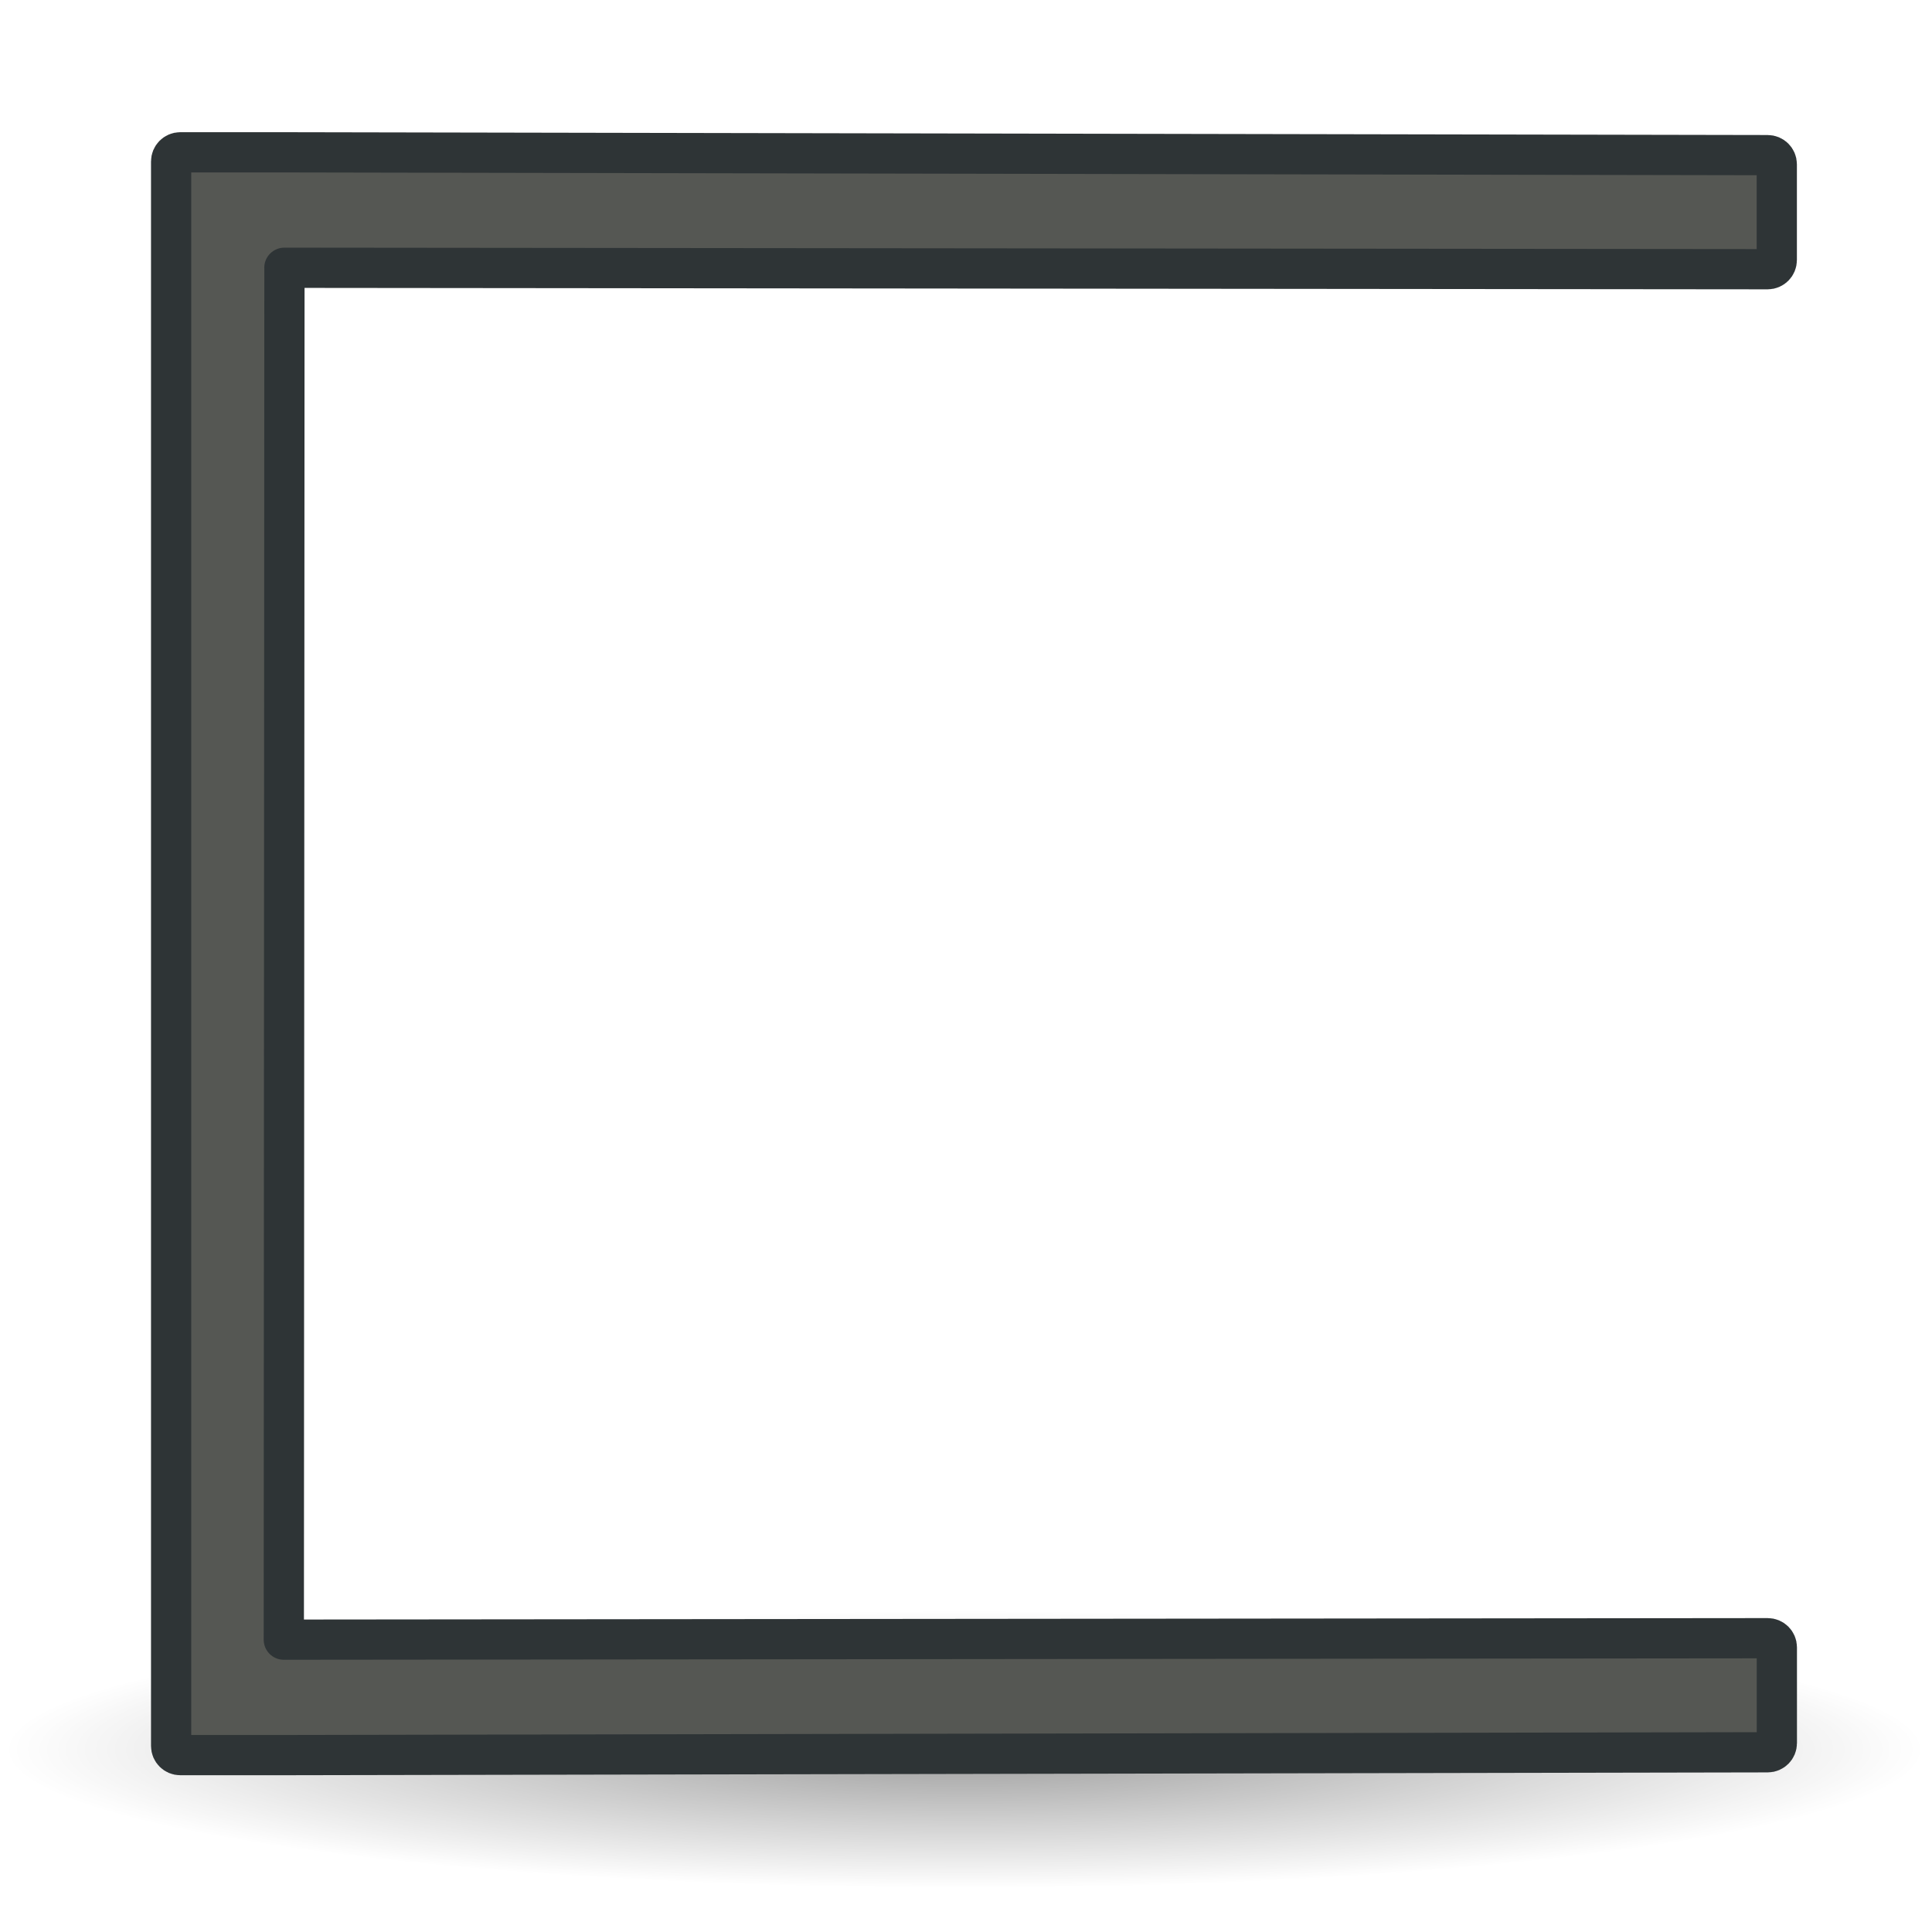
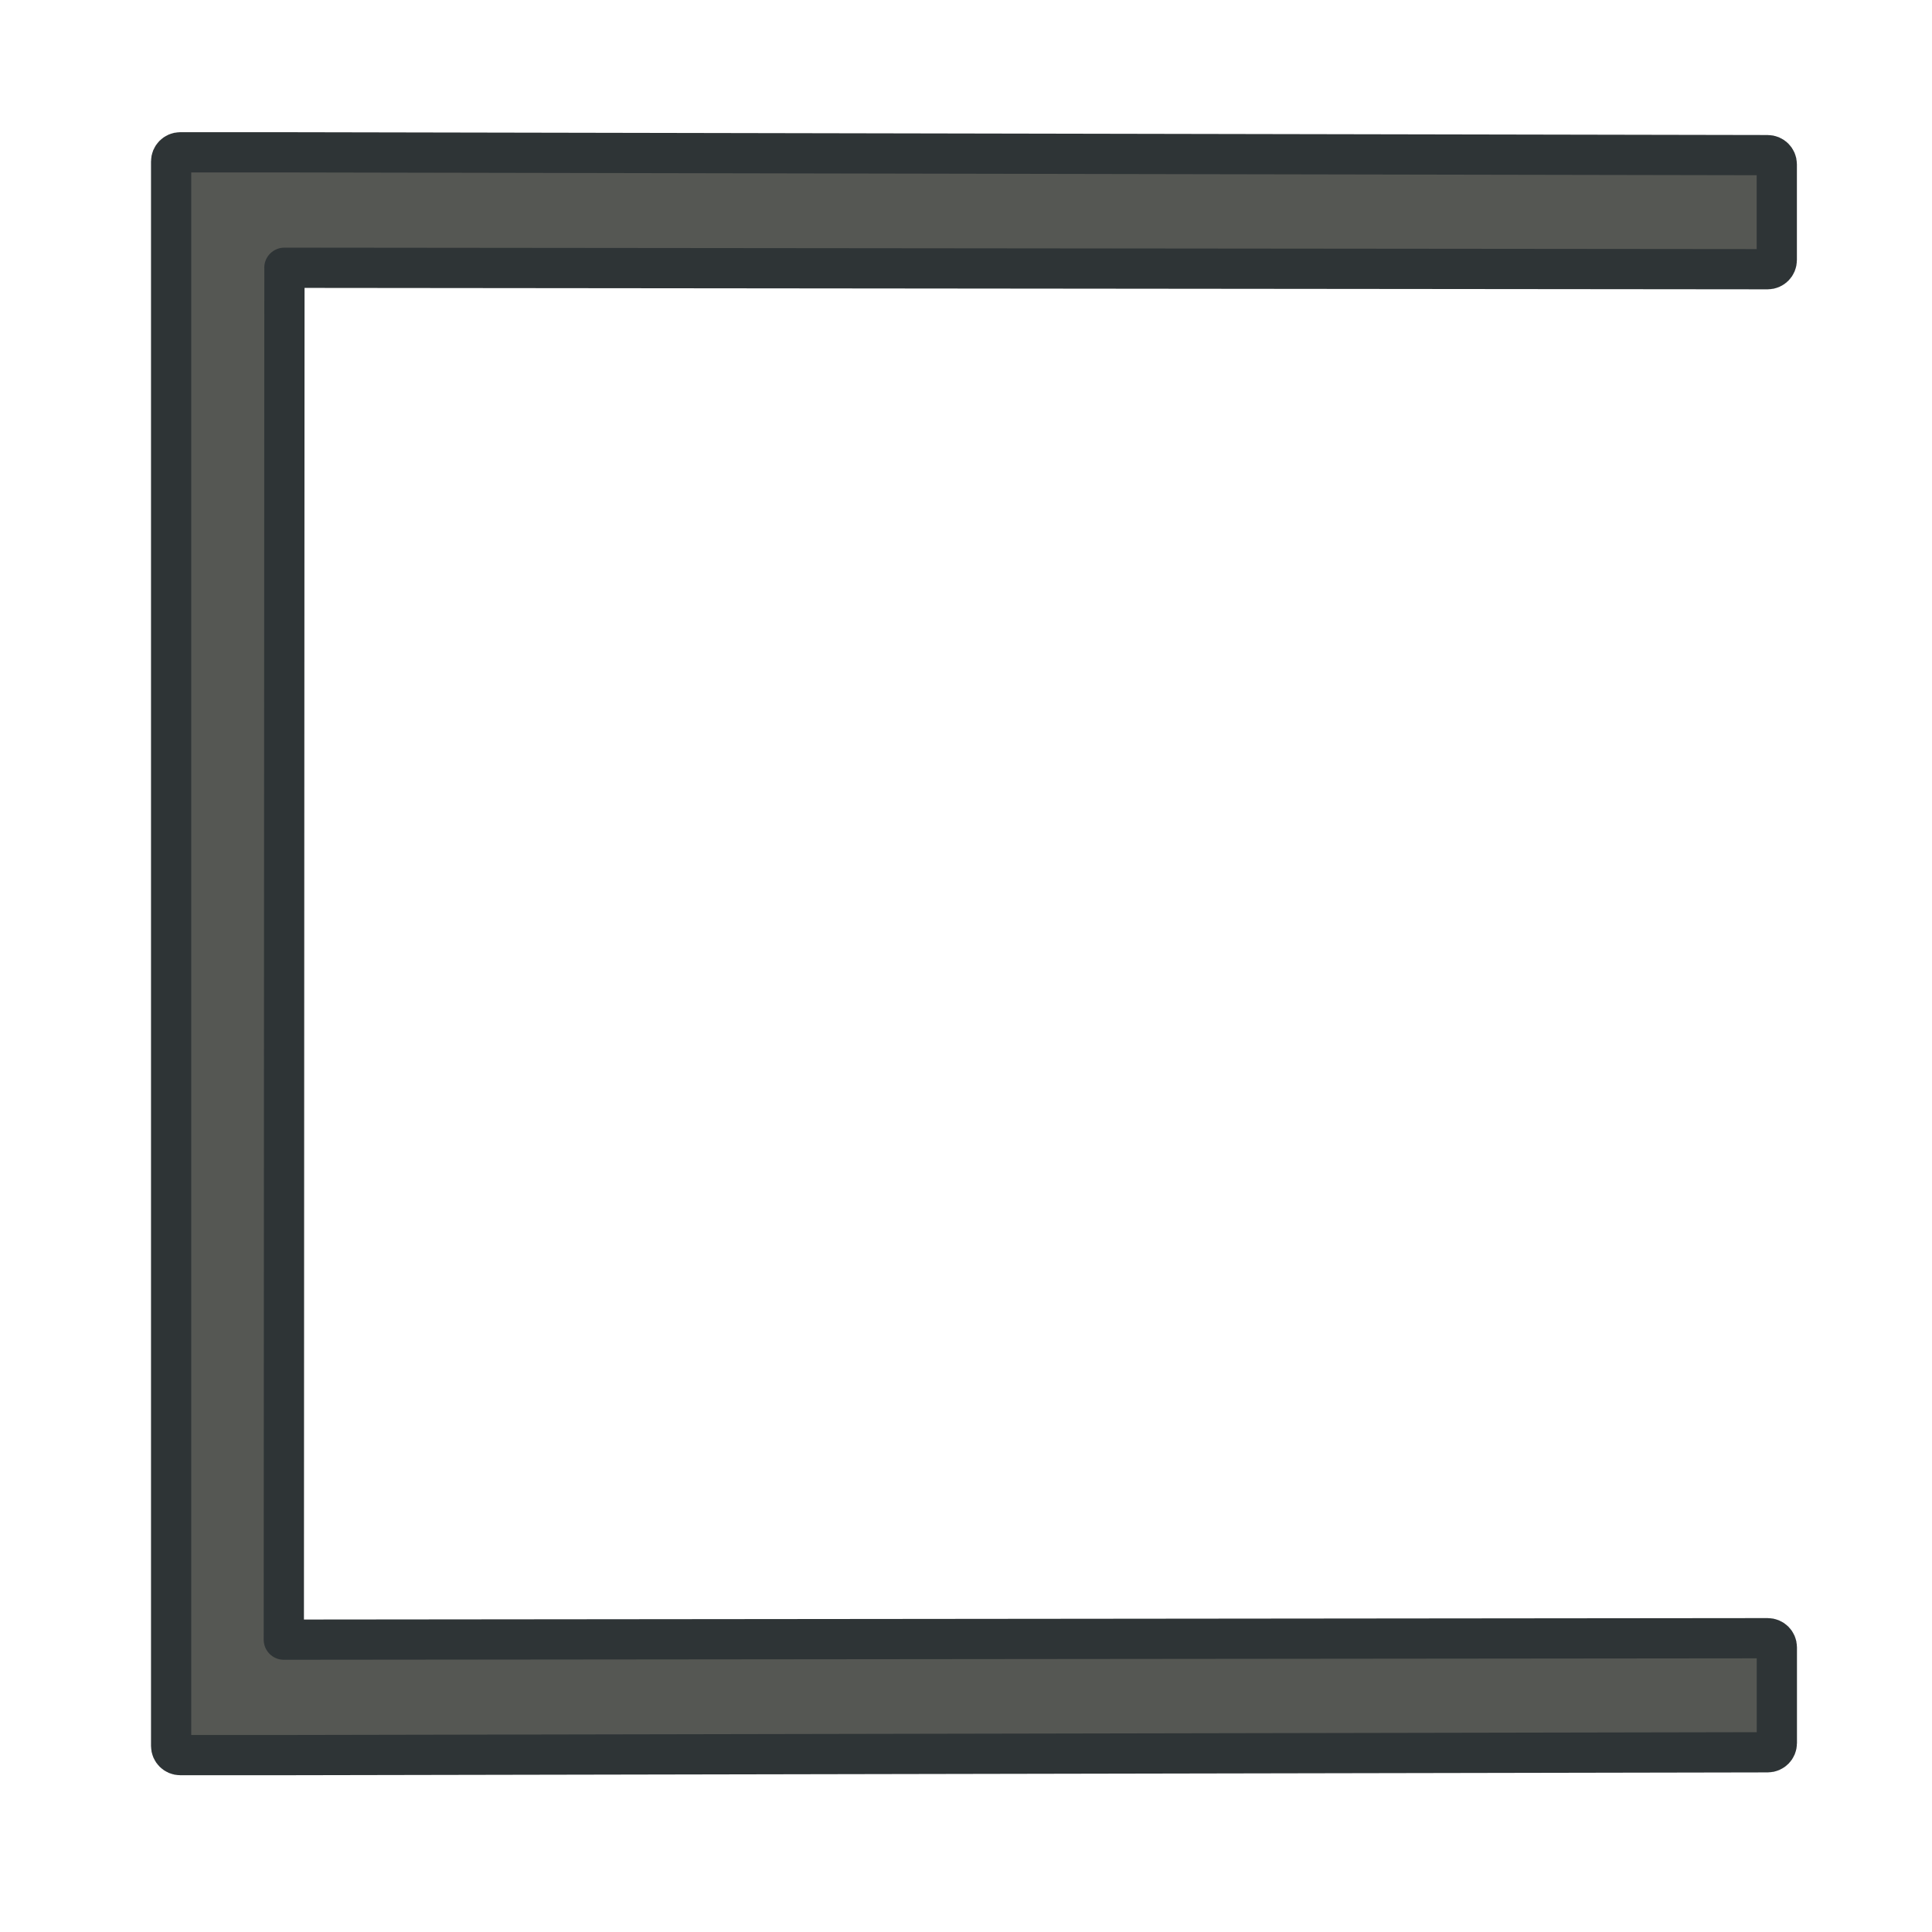
<svg xmlns="http://www.w3.org/2000/svg" xmlns:xlink="http://www.w3.org/1999/xlink" width="48" height="48" id="svg1377" version="1.0">
  <defs id="defs1379">
    <linearGradient id="linearGradient4276">
      <stop style="stop-color:#789ac5;stop-opacity:1;" offset="0" id="stop4278" />
      <stop style="stop-color:#789ac5;stop-opacity:0;" offset="1" id="stop4280" />
    </linearGradient>
    <linearGradient id="linearGradient4510">
      <stop style="stop-color:white;stop-opacity:1;" offset="0" id="stop4512" />
      <stop style="stop-color:white;stop-opacity:0;" offset="1" id="stop4514" />
    </linearGradient>
    <linearGradient id="linearGradient4465">
      <stop style="stop-color:white;stop-opacity:1;" offset="0" id="stop4467" />
      <stop style="stop-color:white;stop-opacity:0;" offset="1" id="stop4469" />
    </linearGradient>
    <linearGradient id="linearGradient4447">
      <stop style="stop-color:#c00;stop-opacity:1;" offset="0" id="stop4449" />
      <stop style="stop-color:#ad0000;stop-opacity:1;" offset="1" id="stop4451" />
    </linearGradient>
    <linearGradient xlink:href="#linearGradient4447" id="linearGradient4453" x1="16.573" y1="12.237" x2="17.905" y2="41.063" gradientUnits="userSpaceOnUse" />
    <linearGradient xlink:href="#linearGradient4465" id="linearGradient4471" x1="17.499" y1="14.068" x2="15.688" y2="36.616" gradientUnits="userSpaceOnUse" />
    <radialGradient xlink:href="#linearGradient4510" id="radialGradient4516" cx="15.688" cy="10.565" fx="15.688" fy="10.565" r="14.562" gradientTransform="matrix(3.390737,0,0,4.314717,-32.15161,-24.08889)" gradientUnits="userSpaceOnUse" />
    <linearGradient xlink:href="#linearGradient6699" id="linearGradient6738" gradientUnits="userSpaceOnUse" x1="-22.976" y1="18.516" x2="-14.36" y2="33.016" />
    <linearGradient id="linearGradient6699">
      <stop style="stop-color:#ff7171;stop-opacity:1;" offset="0" id="stop6701" />
      <stop style="stop-color:#cc0000;stop-opacity:1;" offset="1" id="stop6703" />
    </linearGradient>
    <linearGradient xlink:href="#linearGradient6711" id="linearGradient6740" gradientUnits="userSpaceOnUse" x1="-16.387" y1="24.454" x2="-9.735" y2="28.196" />
    <linearGradient id="linearGradient6711">
      <stop style="stop-color:#5b8ccb;stop-opacity:1;" offset="0" id="stop6713" />
      <stop style="stop-color:#3465a4;stop-opacity:1;" offset="1" id="stop6715" />
    </linearGradient>
    <linearGradient xlink:href="#linearGradient6719" id="linearGradient6742" gradientUnits="userSpaceOnUse" x1="-17.863" y1="30.828" x2="-20.822" y2="25.015" />
    <linearGradient id="linearGradient6719">
      <stop style="stop-color:#73d216;stop-opacity:1;" offset="0" id="stop6721" />
      <stop style="stop-color:#d5f7b3;stop-opacity:1;" offset="1" id="stop6723" />
    </linearGradient>
    <linearGradient xlink:href="#linearGradient6687" id="linearGradient6744" gradientUnits="userSpaceOnUse" x1="-20.75" y1="29" x2="-19.5" y2="18.75" />
    <linearGradient id="linearGradient6687">
      <stop style="stop-color:#ffffff;stop-opacity:1;" offset="0" id="stop6689" />
      <stop style="stop-color:#ffffff;stop-opacity:0;" offset="1" id="stop6691" />
    </linearGradient>
    <linearGradient xlink:href="#linearGradient6687" id="linearGradient6746" gradientUnits="userSpaceOnUse" x1="-20.75" y1="29" x2="-19.5" y2="18.75" />
    <linearGradient y2="18.75" x2="-19.5" y1="29" x1="-20.75" gradientUnits="userSpaceOnUse" id="linearGradient2964" xlink:href="#linearGradient6687" />
    <linearGradient xlink:href="#linearGradient6719" id="linearGradient3679" gradientUnits="userSpaceOnUse" x1="-17.863" y1="30.828" x2="-20.822" y2="25.015" gradientTransform="matrix(1.067228,0,0,1.383865,63.87042,-5.511335)" />
    <linearGradient xlink:href="#linearGradient6711" id="linearGradient3683" gradientUnits="userSpaceOnUse" x1="-16.387" y1="24.454" x2="-9.735" y2="28.196" gradientTransform="matrix(1.067228,0,0,1.383865,63.87042,-5.511335)" />
    <linearGradient xlink:href="#linearGradient6699" id="linearGradient3687" gradientUnits="userSpaceOnUse" x1="-22.976" y1="18.516" x2="-14.36" y2="33.016" gradientTransform="matrix(1.067228,0,0,1.383865,63.87042,-5.511335)" />
    <linearGradient id="linearGradient6699-7">
      <stop style="stop-color:#ff7171;stop-opacity:1;" offset="0" id="stop6701-2" />
      <stop style="stop-color:#cc0000;stop-opacity:1;" offset="1" id="stop6703-3" />
    </linearGradient>
    <linearGradient id="linearGradient6699-76">
      <stop style="stop-color:#ff7171;stop-opacity:1;" offset="0" id="stop6701-8" />
      <stop style="stop-color:#cc0000;stop-opacity:1;" offset="1" id="stop6703-1" />
    </linearGradient>
    <linearGradient id="linearGradient6699-3">
      <stop style="stop-color:#ff7171;stop-opacity:1;" offset="0" id="stop6701-5" />
      <stop style="stop-color:#cc0000;stop-opacity:1;" offset="1" id="stop6703-8" />
    </linearGradient>
    <radialGradient xlink:href="#linearGradient4493-9" id="radialGradient4499-7" cx="16" cy="27.875" fx="16" fy="27.875" r="12.125" gradientTransform="matrix(1,0,0,0.28866,0,19.82861)" gradientUnits="userSpaceOnUse" />
    <linearGradient id="linearGradient4493-9">
      <stop style="stop-color:black;stop-opacity:1;" offset="0" id="stop4495-1" />
      <stop style="stop-color:black;stop-opacity:0;" offset="1" id="stop4497-9" />
    </linearGradient>
    <radialGradient r="12.125" fy="27.875" fx="16" cy="27.875" cx="16" gradientTransform="matrix(1,0,0,0.28866,0,19.82861)" gradientUnits="userSpaceOnUse" id="radialGradient3831-2" xlink:href="#linearGradient4493-9-7" />
    <linearGradient id="linearGradient4493-9-7">
      <stop style="stop-color:black;stop-opacity:1;" offset="0" id="stop4495-1-4" />
      <stop style="stop-color:black;stop-opacity:0;" offset="1" id="stop4497-9-1" />
    </linearGradient>
    <radialGradient r="12.125" fy="27.875" fx="16" cy="27.875" cx="16" gradientTransform="matrix(1,0,0,0.28866,0,19.82861)" gradientUnits="userSpaceOnUse" id="radialGradient3869-0" xlink:href="#linearGradient4493-9-7-6" />
    <linearGradient id="linearGradient4493-9-7-6">
      <stop style="stop-color:black;stop-opacity:1;" offset="0" id="stop4495-1-4-4" />
      <stop style="stop-color:black;stop-opacity:0;" offset="1" id="stop4497-9-1-4" />
    </linearGradient>
    <linearGradient id="linearGradient6711-0">
      <stop style="stop-color:#5b8ccb;stop-opacity:1;" offset="0" id="stop6713-9" />
      <stop style="stop-color:#3465a4;stop-opacity:1;" offset="1" id="stop6715-3" />
    </linearGradient>
    <linearGradient xlink:href="#linearGradient6719-5" id="linearGradient3812" gradientUnits="userSpaceOnUse" gradientTransform="matrix(0.6459361,0,0,0.6923954,79.95784,11.86252)" x1="-31.181" y1="28.581" x2="-22.193" y2="28.581" />
    <linearGradient id="linearGradient6719-5">
      <stop style="stop-color:#73d216;stop-opacity:1;" offset="0" id="stop6721-4" />
      <stop style="stop-color:#d5f7b3;stop-opacity:1;" offset="1" id="stop6723-3" />
    </linearGradient>
    <linearGradient id="linearGradient6699-6">
      <stop style="stop-color:#ff7171;stop-opacity:1;" offset="0" id="stop6701-4" />
      <stop style="stop-color:#cc0000;stop-opacity:1;" offset="1" id="stop6703-31" />
    </linearGradient>
    <radialGradient r="12.125" fy="27.875" fx="16" cy="27.875" cx="16" gradientTransform="matrix(1,0,0,0.28866,0,19.82861)" gradientUnits="userSpaceOnUse" id="radialGradient3831" xlink:href="#linearGradient4493-91" />
    <linearGradient id="linearGradient4493-91">
      <stop style="stop-color:black;stop-opacity:1;" offset="0" id="stop4495-0" />
      <stop style="stop-color:black;stop-opacity:0;" offset="1" id="stop4497-94" />
    </linearGradient>
    <radialGradient r="12.125" fy="27.875" fx="16" cy="27.875" cx="16" gradientTransform="matrix(1,0,0,0.28866,0,19.82861)" gradientUnits="userSpaceOnUse" id="radialGradient3907" xlink:href="#linearGradient4493-91" />
    <linearGradient xlink:href="#linearGradient5113" id="linearGradient5315" x1="-0.978" y1="15.633" x2="39.162" y2="35.856" gradientUnits="userSpaceOnUse" gradientTransform="matrix(0,0.6412588,0.6382977,0,-33.79231,14.84584)" />
    <linearGradient id="linearGradient5113">
      <stop style="stop-color:white;stop-opacity:1;" offset="0" id="stop5115" />
      <stop style="stop-color:white;stop-opacity:0;" offset="1" id="stop5117" />
    </linearGradient>
    <radialGradient xlink:href="#linearGradient5105" id="radialGradient4354" gradientUnits="userSpaceOnUse" gradientTransform="matrix(1,0,0,0.282946,0,13.64644)" cx="11.25" cy="19.031" fx="11.25" fy="19.031" r="8.062" />
    <linearGradient id="linearGradient5105">
      <stop style="stop-color:black;stop-opacity:1;" offset="0" id="stop5107" />
      <stop style="stop-color:black;stop-opacity:0;" offset="1" id="stop5109" />
    </linearGradient>
    <radialGradient r="8.062" fy="19.031" fx="11.25" cy="19.031" cx="11.25" gradientTransform="matrix(1,0,0,0.282946,0,13.64644)" gradientUnits="userSpaceOnUse" id="radialGradient4223" xlink:href="#linearGradient5105" />
    <linearGradient xlink:href="#linearGradient6711" id="linearGradient4264" x1="46.548" y1="26.356" x2="56.89" y2="26.356" gradientUnits="userSpaceOnUse" />
    <linearGradient xlink:href="#linearGradient6711" id="linearGradient4266" gradientUnits="userSpaceOnUse" x1="46.548" y1="26.356" x2="56.89" y2="26.356" />
    <linearGradient xlink:href="#linearGradient6711" id="linearGradient4268" gradientUnits="userSpaceOnUse" x1="46.548" y1="26.356" x2="56.89" y2="26.356" />
    <linearGradient xlink:href="#linearGradient4276" id="linearGradient4282" x1="59.372" y1="31.683" x2="66.067" y2="31.683" gradientUnits="userSpaceOnUse" />
    <linearGradient xlink:href="#linearGradient4276" id="linearGradient4284" gradientUnits="userSpaceOnUse" x1="59.372" y1="31.683" x2="66.067" y2="31.683" />
    <linearGradient xlink:href="#linearGradient4276" id="linearGradient4286" gradientUnits="userSpaceOnUse" x1="59.372" y1="31.683" x2="66.067" y2="31.683" />
    <linearGradient id="linearGradient20210">
      <stop style="stop-color:#000000;stop-opacity:0.515;" offset="0" id="stop20212" />
      <stop id="stop20218" offset="0.552" style="stop-color:#000000;stop-opacity:0.144;" />
      <stop style="stop-color:#000000;stop-opacity:0;" offset="1" id="stop20214" />
    </linearGradient>
  </defs>
  <g id="layer1">
    <g transform="matrix(1.566667,0,0,1.566667,-8.925566,-23.94764)" id="g7435">
-       <path style="opacity:0.388;color:#000000;fill:url(#radialGradient3831);fill-opacity:1;fill-rule:nonzero;stroke:none;stroke-width:1;marker:none;visibility:visible;display:inline;overflow:visible" id="path4491-6" d="m 28.125,27.875 a 12.125,3.5 0 1 1 -24.25,0 12.125,3.5 0 1 1 24.25,0 z" transform="matrix(1.257722,0,0,0.6286903,0.8711004,25.50464)" />
      <path id="path3883" style="fill:#555753;fill-opacity:1;stroke:#2e3436;stroke-width:0.638;stroke-linecap:round;stroke-linejoin:round;stroke-miterlimit:4;stroke-opacity:1" d="m 10.208,19.533 -0.01,21.755 23.532,-0.023 c 0.08,0 0.145,0.065 0.145,0.145 l 0,1.519 c 0,0.08 -0.065,0.145 -0.145,0.145 l -23.65,0.045 -2e-5,0 -1.524,-5e-6 c -0.08,0 -0.145,-0.065 -0.145,-0.145 l 0,-25.128 c 0,-0.08 0.065,-0.145 0.145,-0.145 l 1.521,0 23.652,0.045 c 0.08,0 0.145,0.065 0.145,0.145 l 0,1.519 c 0,0.08 -0.065,0.145 -0.145,0.145 l -23.522,-0.023 z" />
    </g>
  </g>
</svg>
